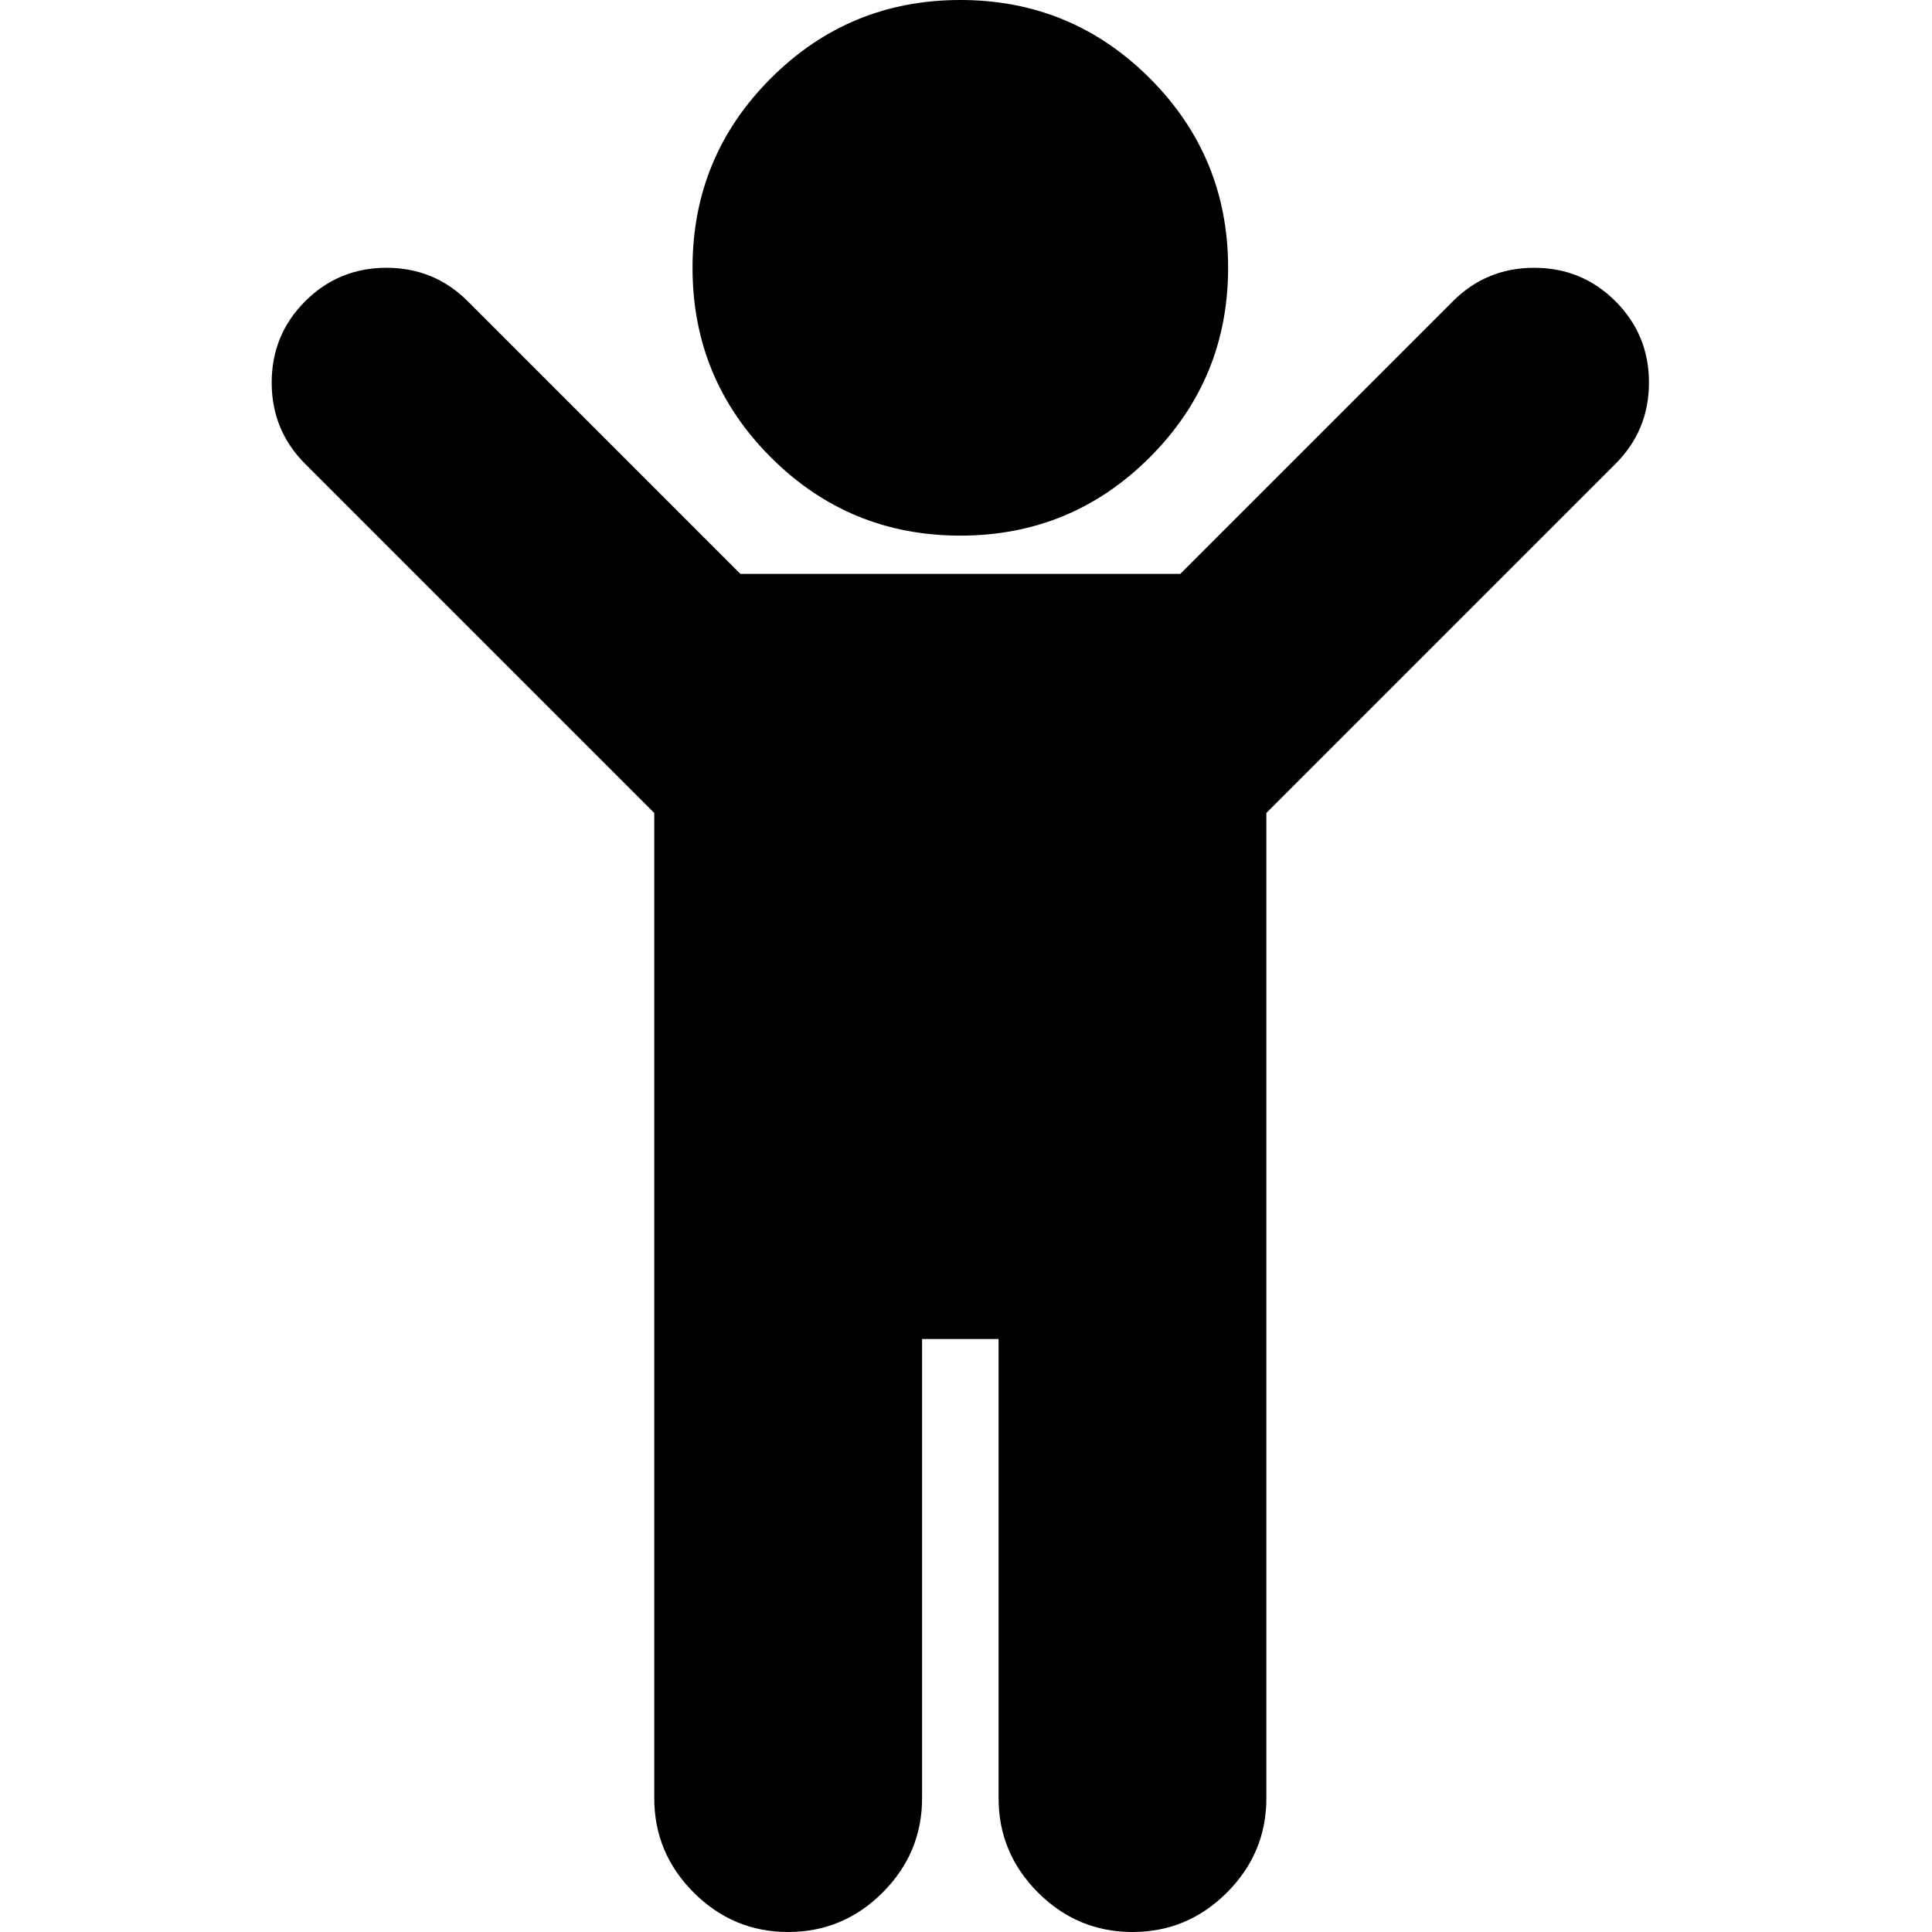
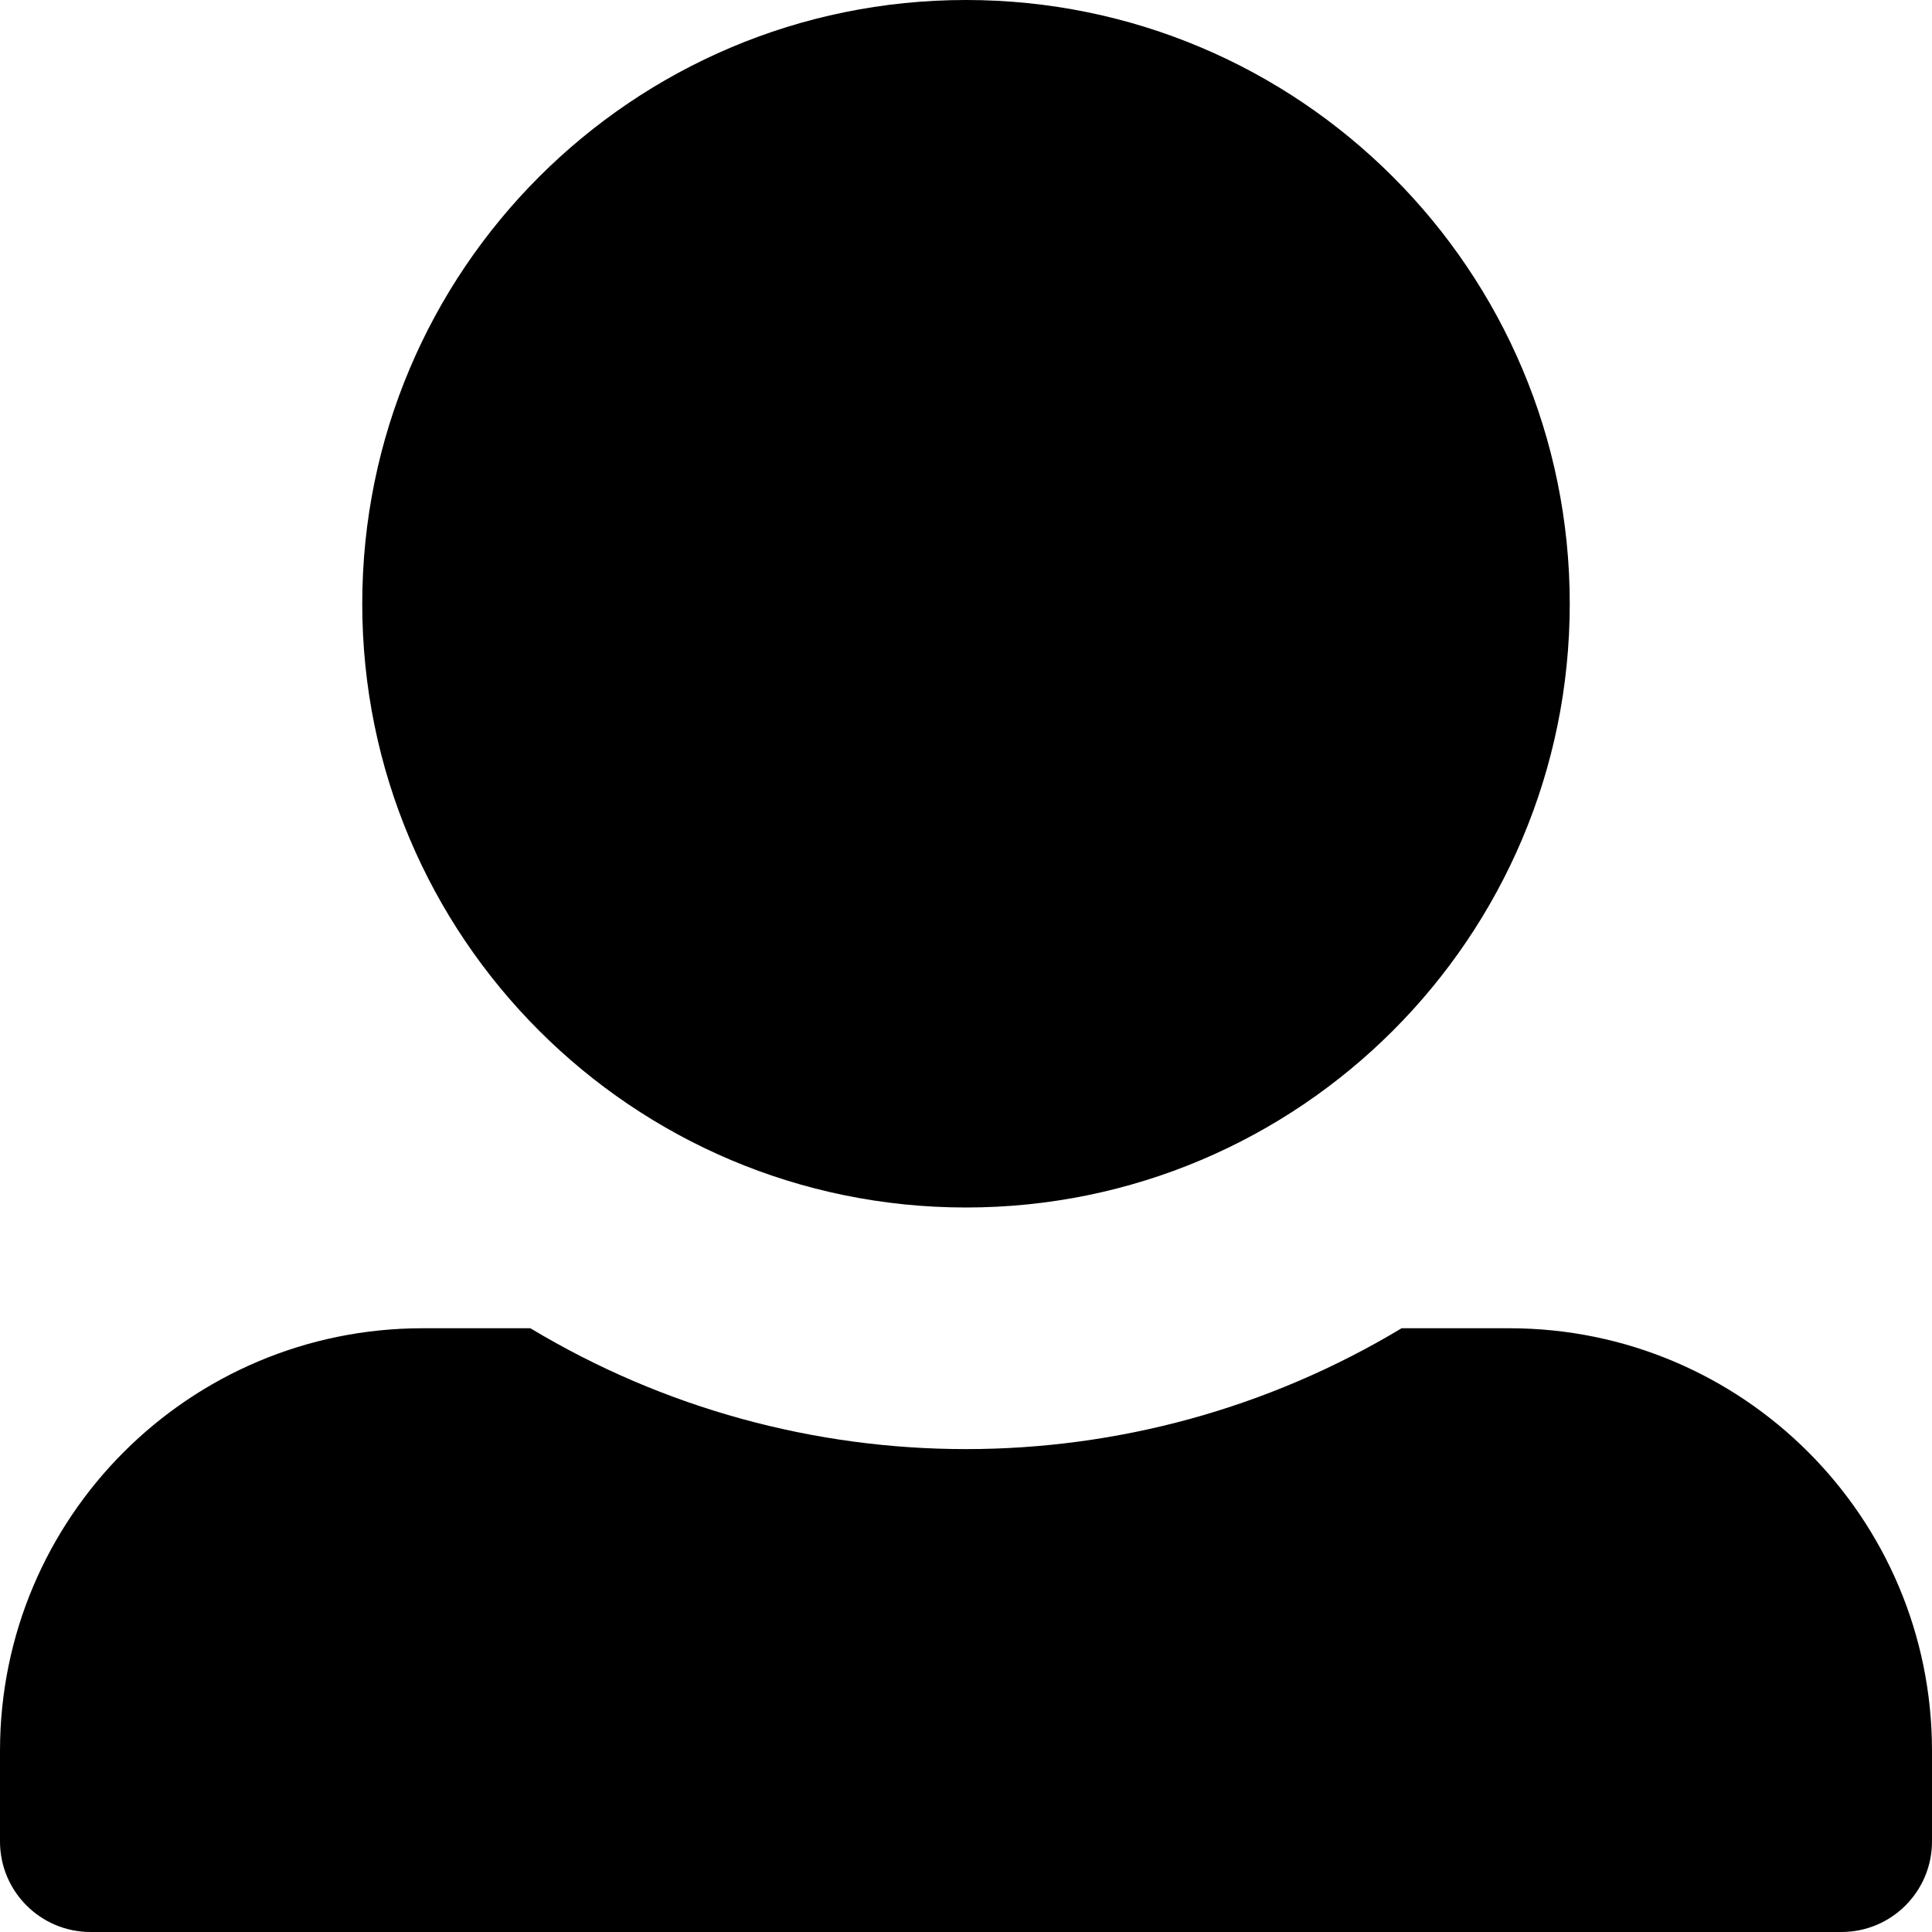
- <svg xmlns="http://www.w3.org/2000/svg" class="icon-misc" viewBox="0 0 64 64" version="1.1">
-   <g stroke="none" stroke-width="1" fill="#000000" fill-rule="evenodd">
-     <path d="M53.515,48.634 L41.95,37.069 L41.95,4.436 C41.95,3.221 41.515,2.178 40.644,1.307 C39.772,0.436 38.729,0 37.515,0 C36.3,0 35.257,0.436 34.386,1.307 C33.515,2.178 33.079,3.221 33.079,4.436 L33.079,19.644 L30.545,19.644 L30.545,4.436 C30.545,3.221 30.109,2.178 29.238,1.307 C28.366,0.436 27.323,0 26.109,0 C24.894,0 23.851,0.436 22.98,1.307 C22.109,2.178 21.673,3.221 21.673,4.436 L21.673,37.069 L10.109,48.634 C9.37,49.373 9,50.271 9,51.327 C9,52.383 9.37,53.281 10.109,54.02 C10.848,54.759 11.746,55.129 12.802,55.129 C13.858,55.129 14.756,54.759 15.495,54.02 L24.525,44.99 L39.099,44.99 L48.129,54.02 C48.868,54.759 49.766,55.129 50.822,55.129 C51.878,55.129 52.776,54.759 53.515,54.02 C54.254,53.281 54.624,52.383 54.624,51.327 C54.624,50.271 54.254,49.373 53.515,48.634 L53.515,48.634 Z M40.683,55.129 C40.683,52.673 39.818,50.581 38.089,48.851 C36.36,47.122 34.267,46.257 31.812,46.257 C29.356,46.257 27.264,47.122 25.535,48.851 C23.805,50.581 22.941,52.673 22.941,55.129 C22.941,57.584 23.805,59.677 25.535,61.406 C27.264,63.135 29.356,64 31.812,64 C34.267,64 36.36,63.135 38.089,61.406 C39.818,59.677 40.683,57.584 40.683,55.129 L40.683,55.129 Z" transform="translate(31.81188, 32) scale(1, -1) translate(-31.81188, -32)" />
-   </g>
+ <svg xmlns="http://www.w3.org/2000/svg" viewBox="0 0 512 512">
+   <path d="M96 160C96 71.634 167.635 0 256 0s160 71.634 160 160-71.635 160-160 160S96 248.366 96 160zm304 192h-28.556c-71.006 42.713-159.912 42.695-230.888 0H112C50.144 352 0 402.144 0 464v24c0 13.255 10.745 24 24 24h464c13.255 0 24-10.745 24-24v-24c0-61.856-50.144-112-112-112z" />
</svg>
